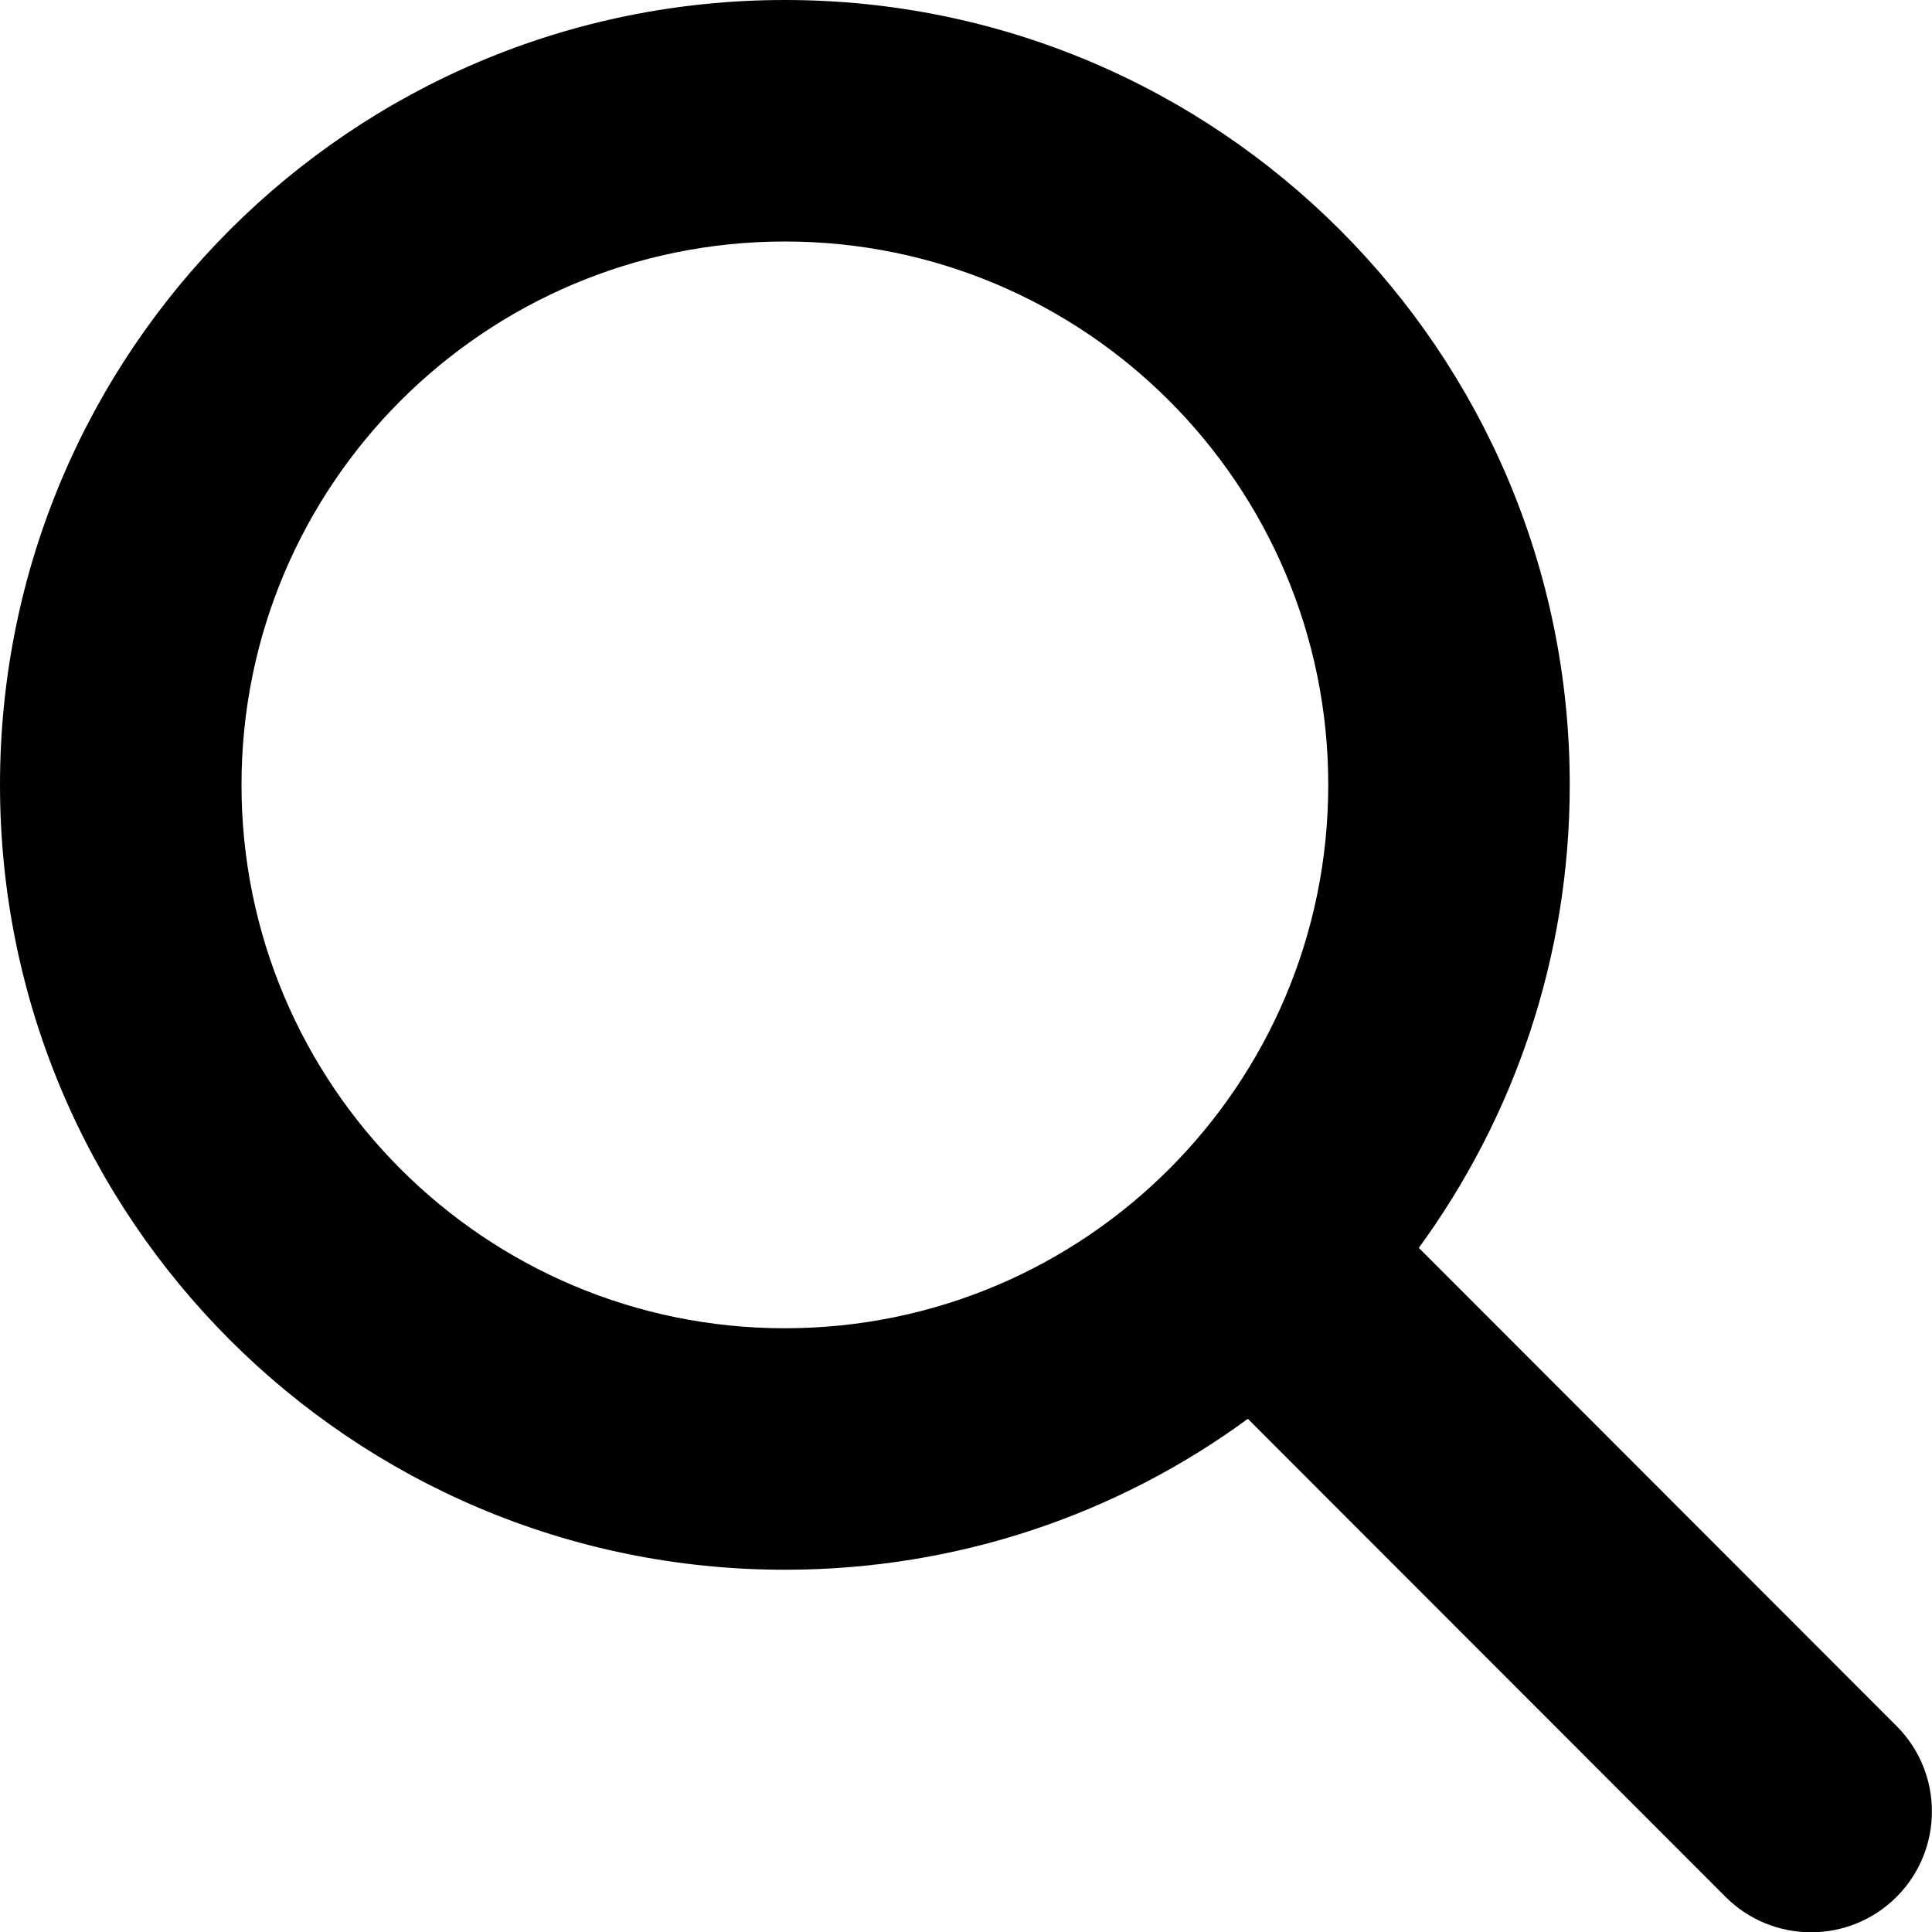
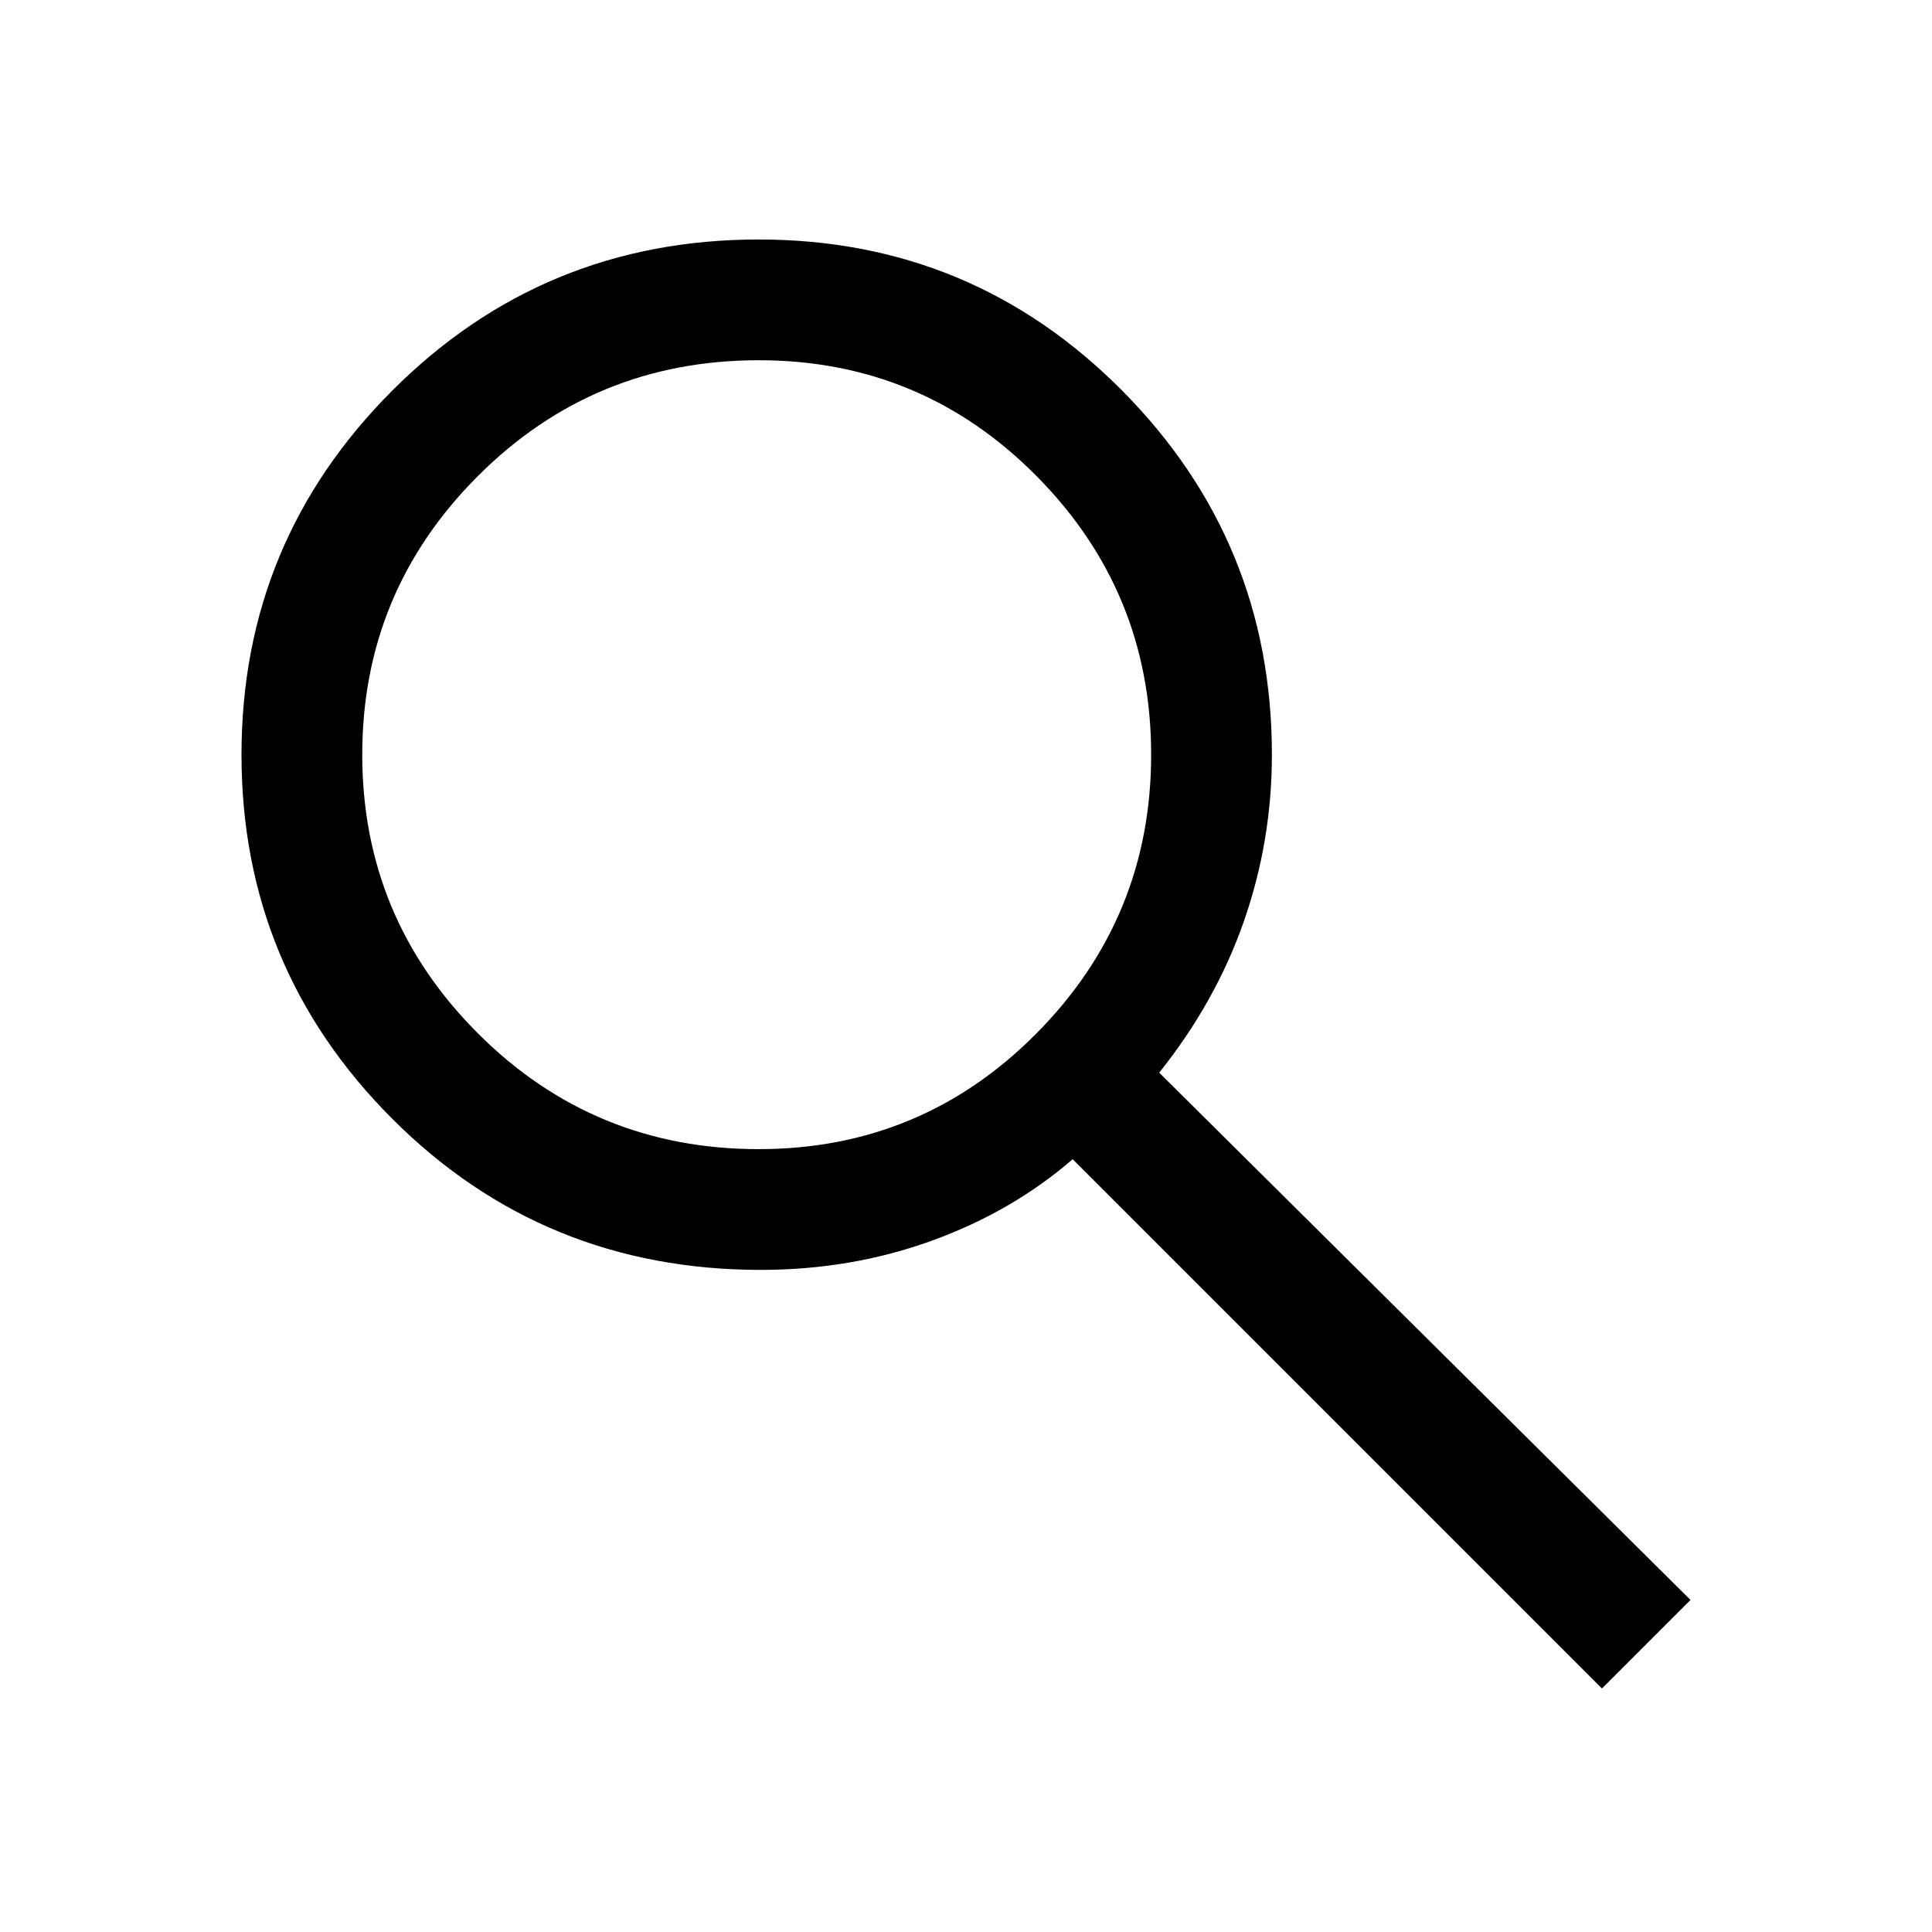
- <svg xmlns="http://www.w3.org/2000/svg" viewBox="0 0 512 512">
-   <path d="M416 208c0 45.9-14.9 88.3-40 122.7L502.6 457.4c12.5 12.5 12.5 32.8 0 45.3s-32.8 12.5-45.3 0L330.7 376c-34.4 25.2-76.8 40-122.7 40C93.1 416 0 322.9 0 208S93.1 0 208 0S416 93.1 416 208zM208 352a144 144 0 1 0 0-288 144 144 0 1 0 0 288z" />
+ <svg xmlns="http://www.w3.org/2000/svg" height="48" width="48">
+   <path d="M39.8 41.95 26.65 28.8q-1.5 1.3-3.5 2.025-2 .725-4.25.725-5.4 0-9.15-3.75T6 18.75q0-5.3 3.75-9.05 3.75-3.75 9.1-3.75 5.3 0 9.025 3.75 3.725 3.75 3.725 9.05 0 2.15-.7 4.15-.7 2-2.1 3.75L42 39.75Zm-20.95-13.4q4.05 0 6.9-2.875Q28.6 22.8 28.6 18.75t-2.85-6.925Q22.9 8.95 18.85 8.95q-4.1 0-6.975 2.875T9 18.75q0 4.05 2.875 6.925t6.975 2.875Z" />
</svg>
